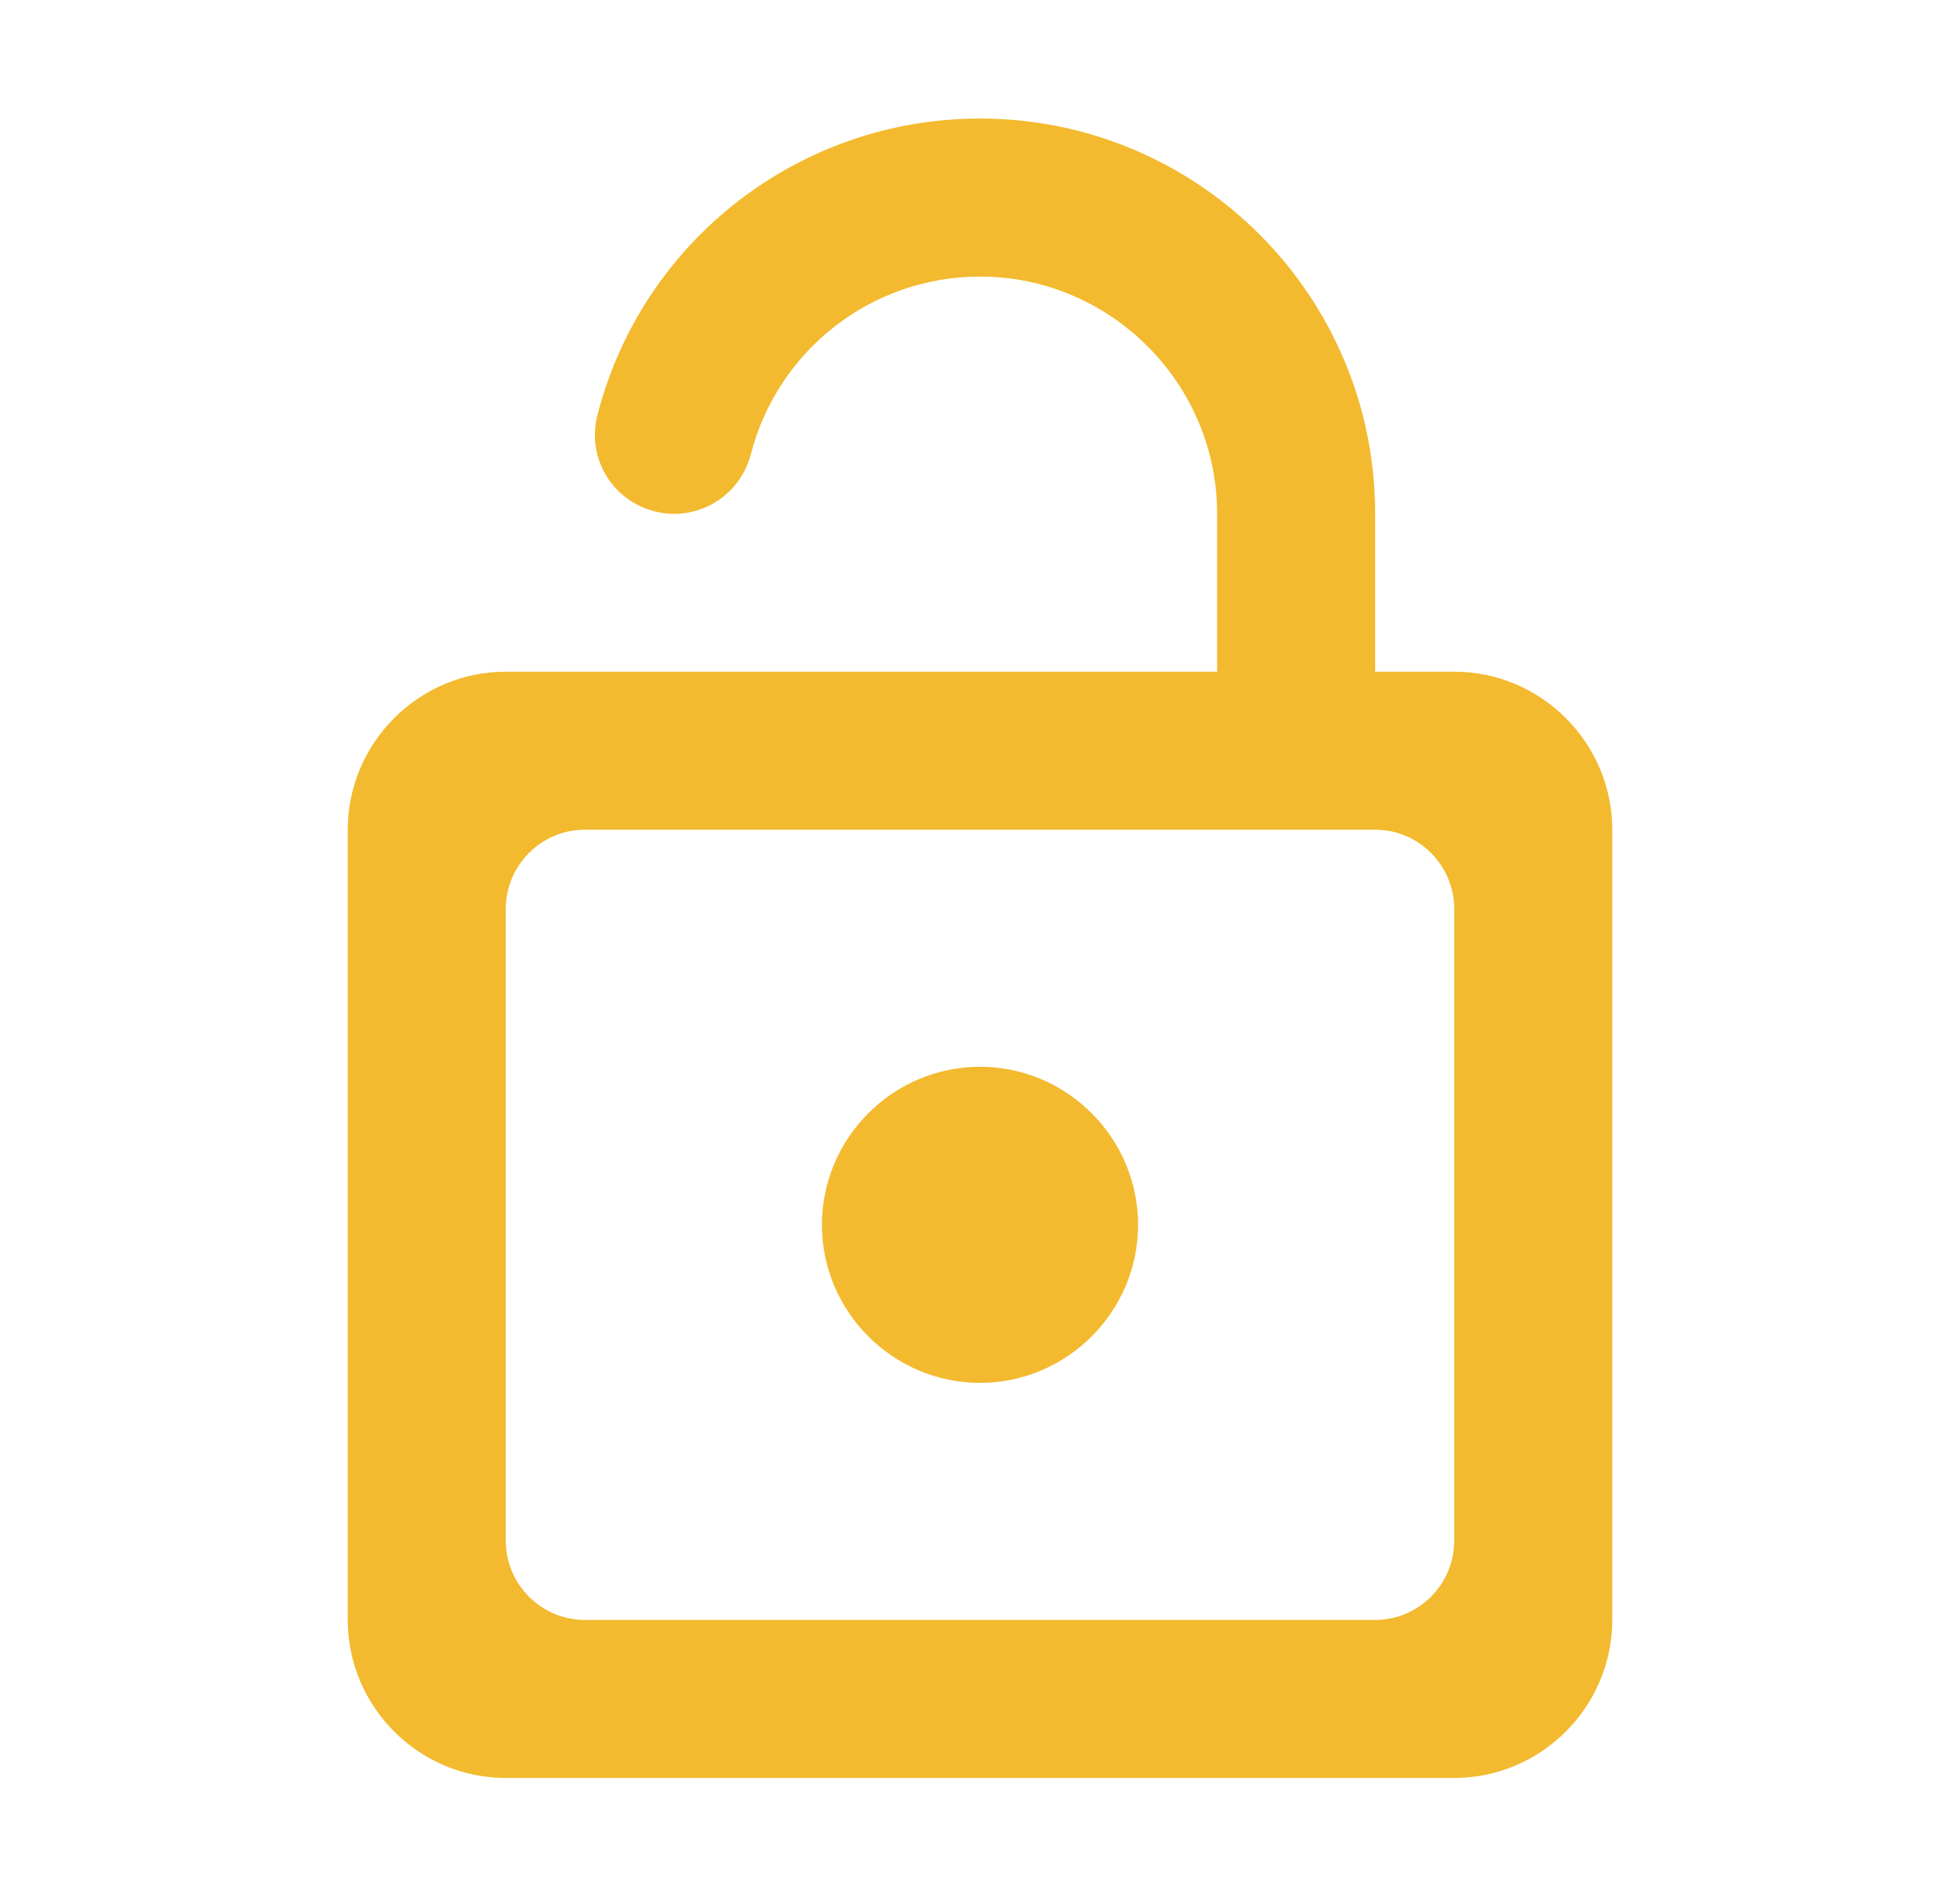
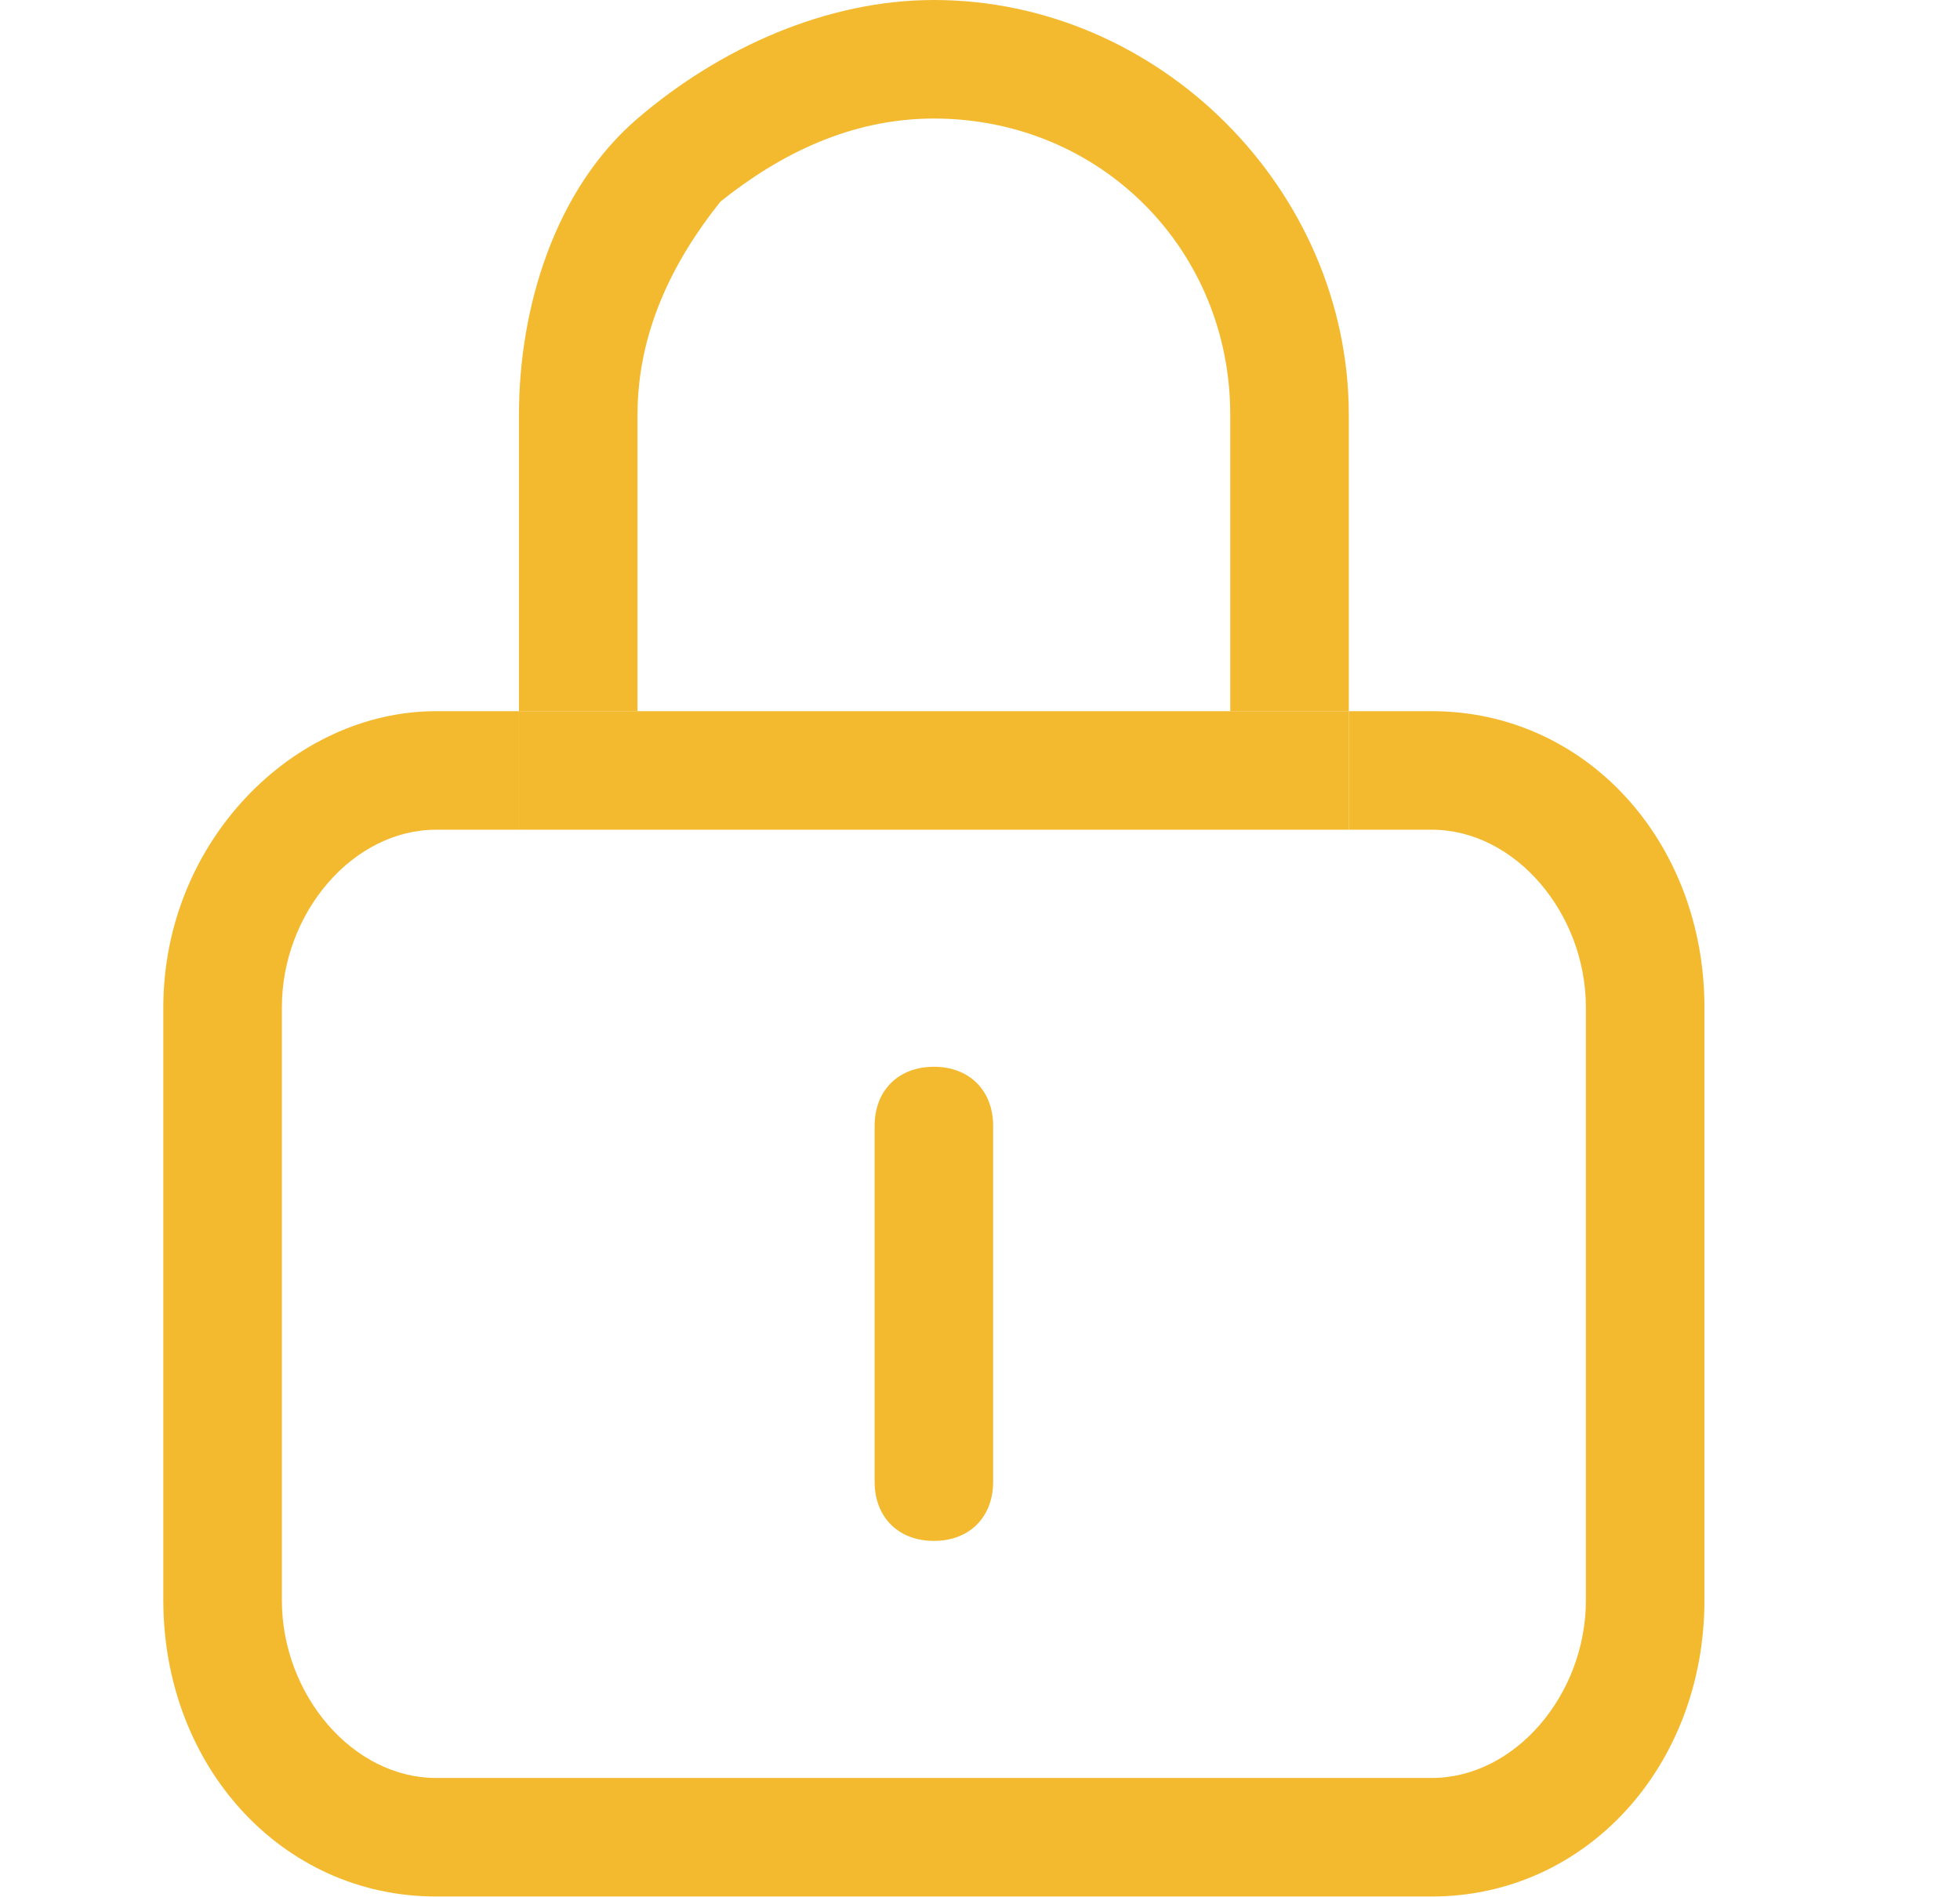
<svg xmlns="http://www.w3.org/2000/svg" id="lock_icon" width="31" height="30" viewBox="0 0 31 30" fill="none">
-   <path fill-rule="evenodd" clip-rule="evenodd" d="M23 10.625H21.75V8.125C21.75 4.675 18.95 1.875 15.5 1.875C12.65 1.875 10.162 3.8 9.45 6.562C9.275 7.237 9.675 7.912 10.35 8.088C11.012 8.262 11.7 7.862 11.875 7.188C12.3 5.537 13.787 4.375 15.5 4.375C17.562 4.375 19.25 6.062 19.25 8.125V10.625H8C6.625 10.625 5.5 11.75 5.5 13.125V25.625C5.5 27 6.625 28.125 8 28.125H23C24.375 28.125 25.5 27 25.5 25.625V13.125C25.5 11.75 24.375 10.625 23 10.625ZM15.5 16.875C14.125 16.875 13 18 13 19.375C13 20.75 14.125 21.875 15.5 21.875C16.875 21.875 18 20.75 18 19.375C18 18 16.875 16.875 15.5 16.875ZM21.75 25.625C22.438 25.625 23 25.062 23 24.375V14.375C23 13.688 22.438 13.125 21.75 13.125H9.25C8.562 13.125 8 13.688 8 14.375V24.375C8 25.062 8.562 25.625 9.25 25.625H21.75Z" fill="#F3BA2F" />
+   <path d="M6.896 30H22.646H6.896ZM22.646 11.25H21.333V13.125H22.646C23.958 13.125 25.083 14.438 25.083 15.938V25.312C25.083 26.812 23.958 28.125 22.646 28.125H6.896C5.583 28.125 4.458 26.812 4.458 25.312V15.938C4.458 14.438 5.583 13.125 6.896 13.125H8.208V11.25H6.896C4.646 11.25 2.583 13.312 2.583 15.938V25.312C2.583 27.938 4.458 30 6.896 30H22.646C25.083 30 26.958 27.938 26.958 25.312V15.938C26.958 13.312 25.083 11.25 22.646 11.25ZM10.083 6.562C10.083 5.25 10.646 4.125 11.396 3.188C12.333 2.438 13.458 1.875 14.771 1.875C17.396 1.875 19.458 3.938 19.458 6.562V11.25H21.333V6.562C21.333 3 18.333 0 14.771 0C13.083 0 11.396 0.75 10.083 1.875C8.771 3 8.208 4.875 8.208 6.562V11.25H10.083V6.562Z" fill="#F3BA2F" />
+   <path d="M10.083 11.25H8.208V13.125H21.333V11.25H19.458H10.083ZM14.771 24.375C15.333 24.375 15.708 24 15.708 23.438V17.812C15.708 17.25 15.333 16.875 14.771 16.875C14.208 16.875 13.833 17.25 13.833 17.812V23.438C13.833 24 14.208 24.375 14.771 24.375Z" fill="#F3BA2F" />
</svg>
